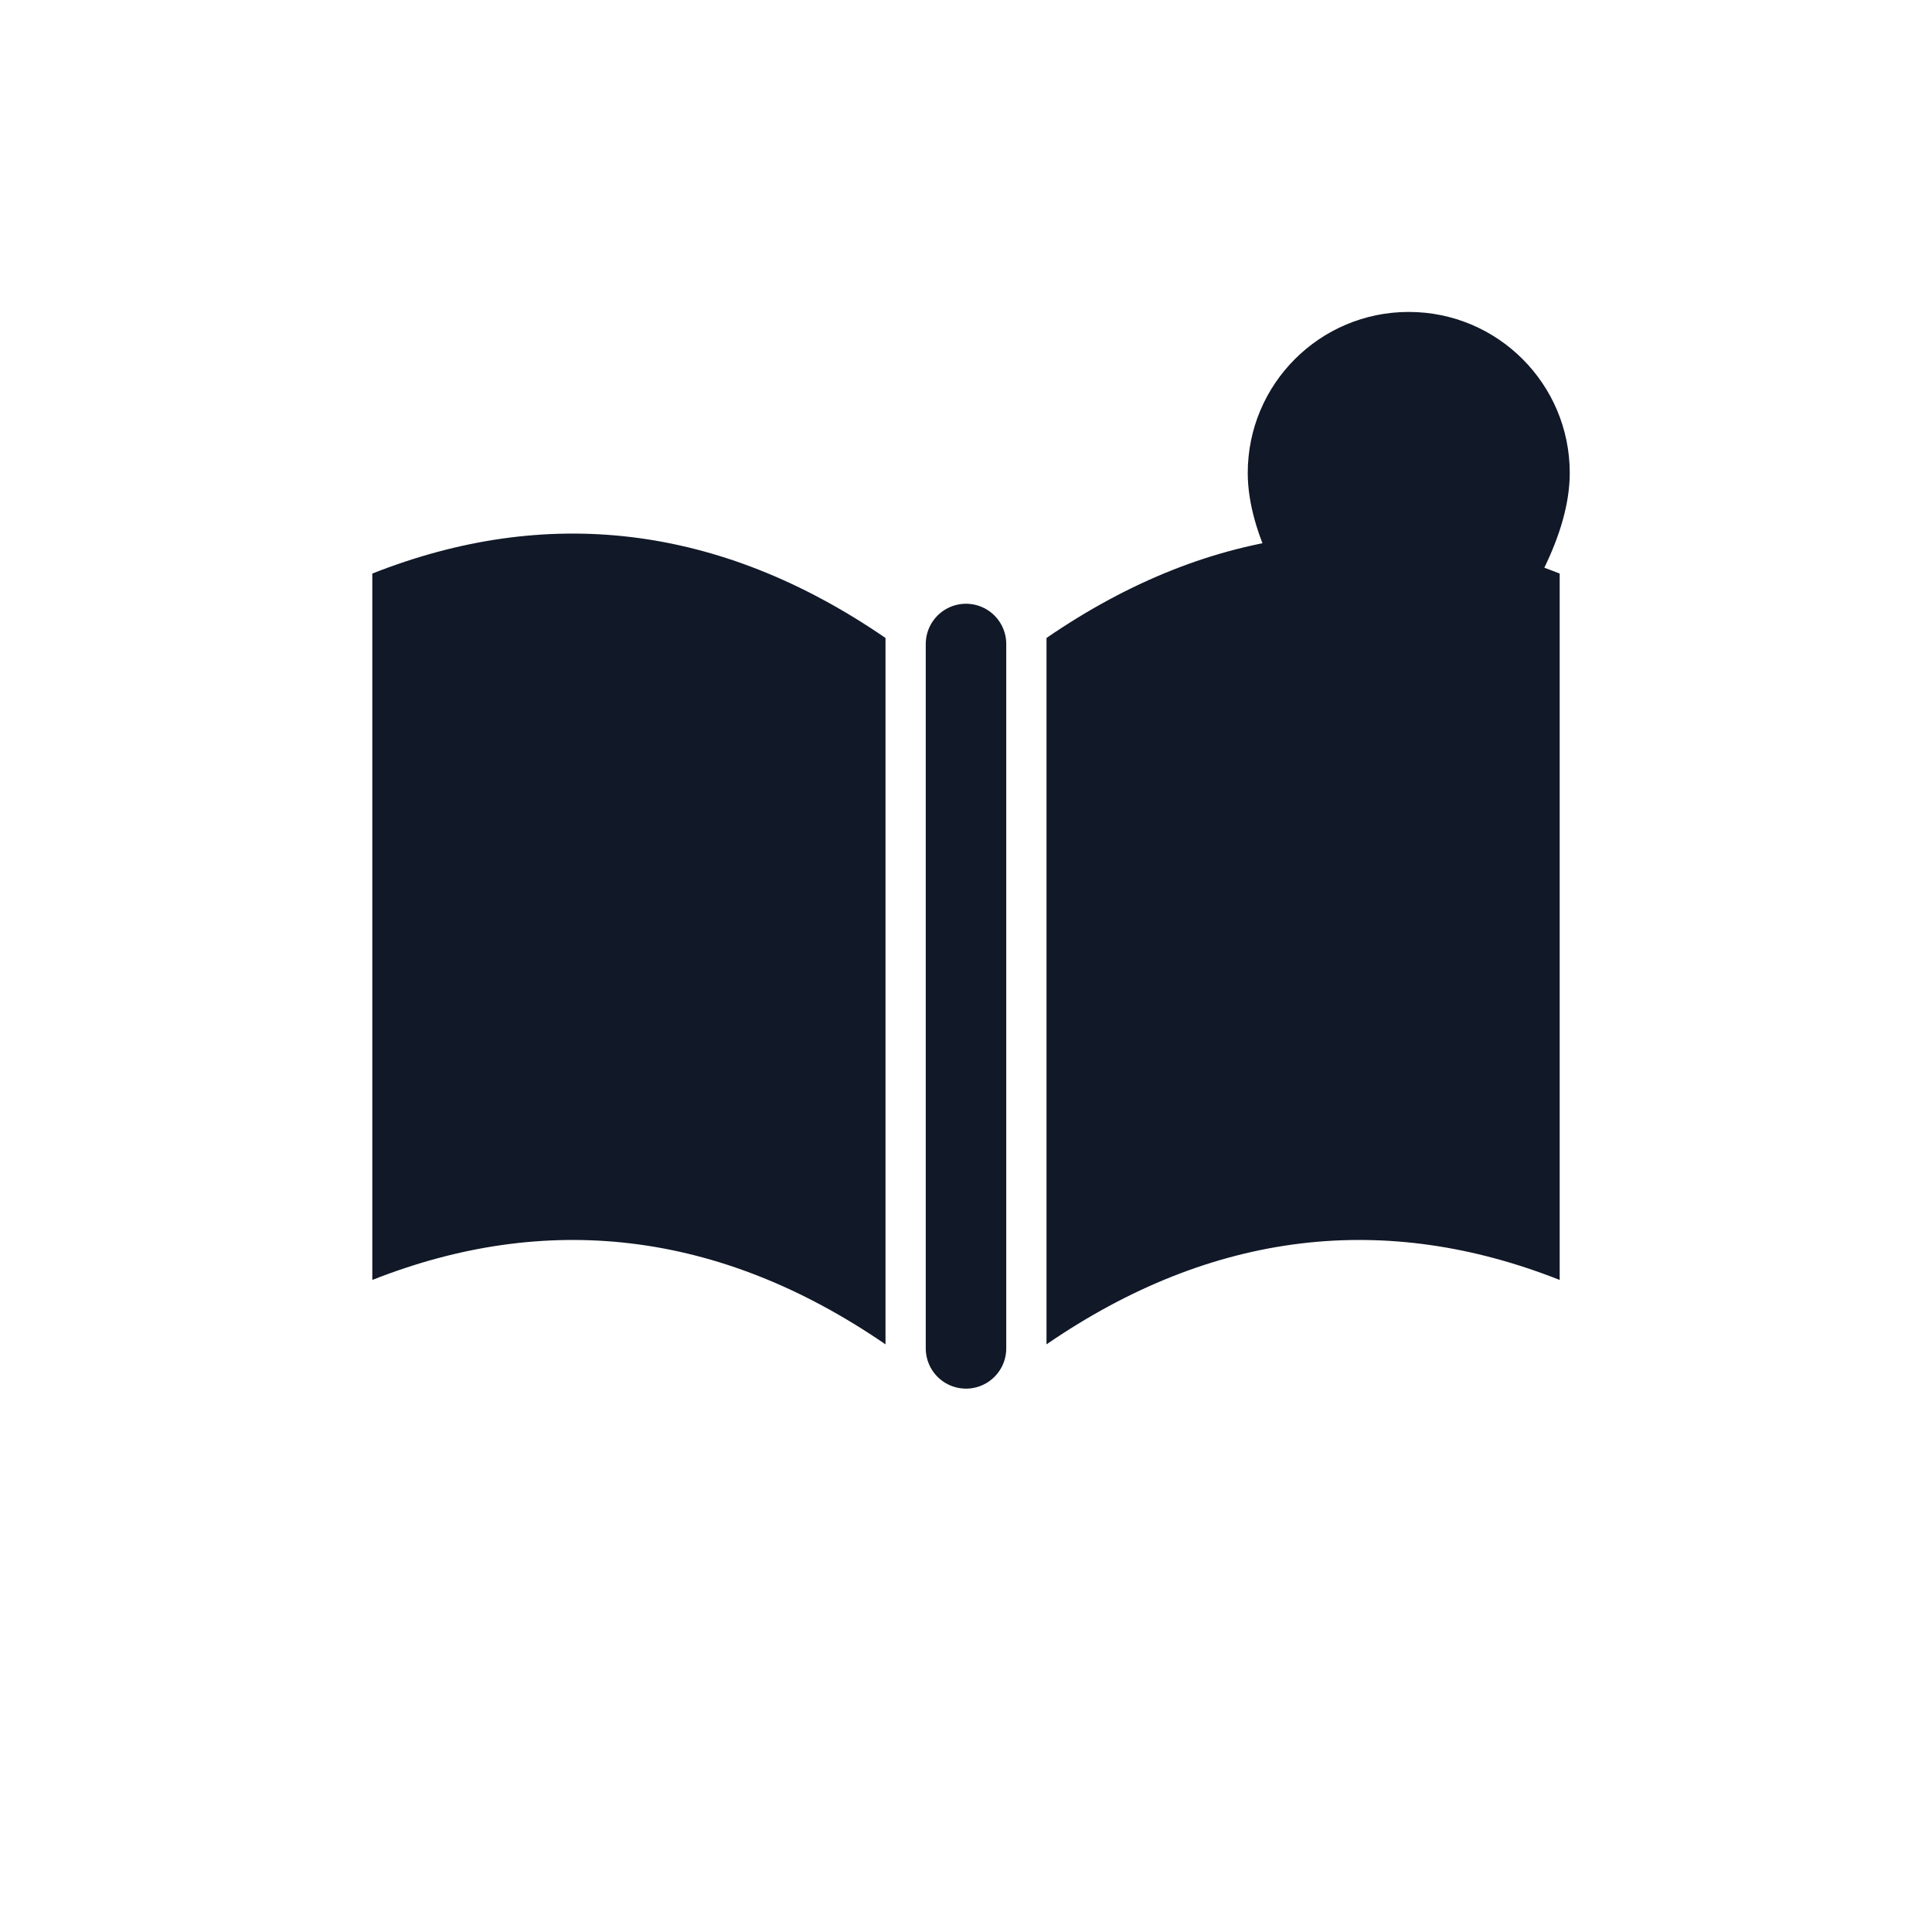
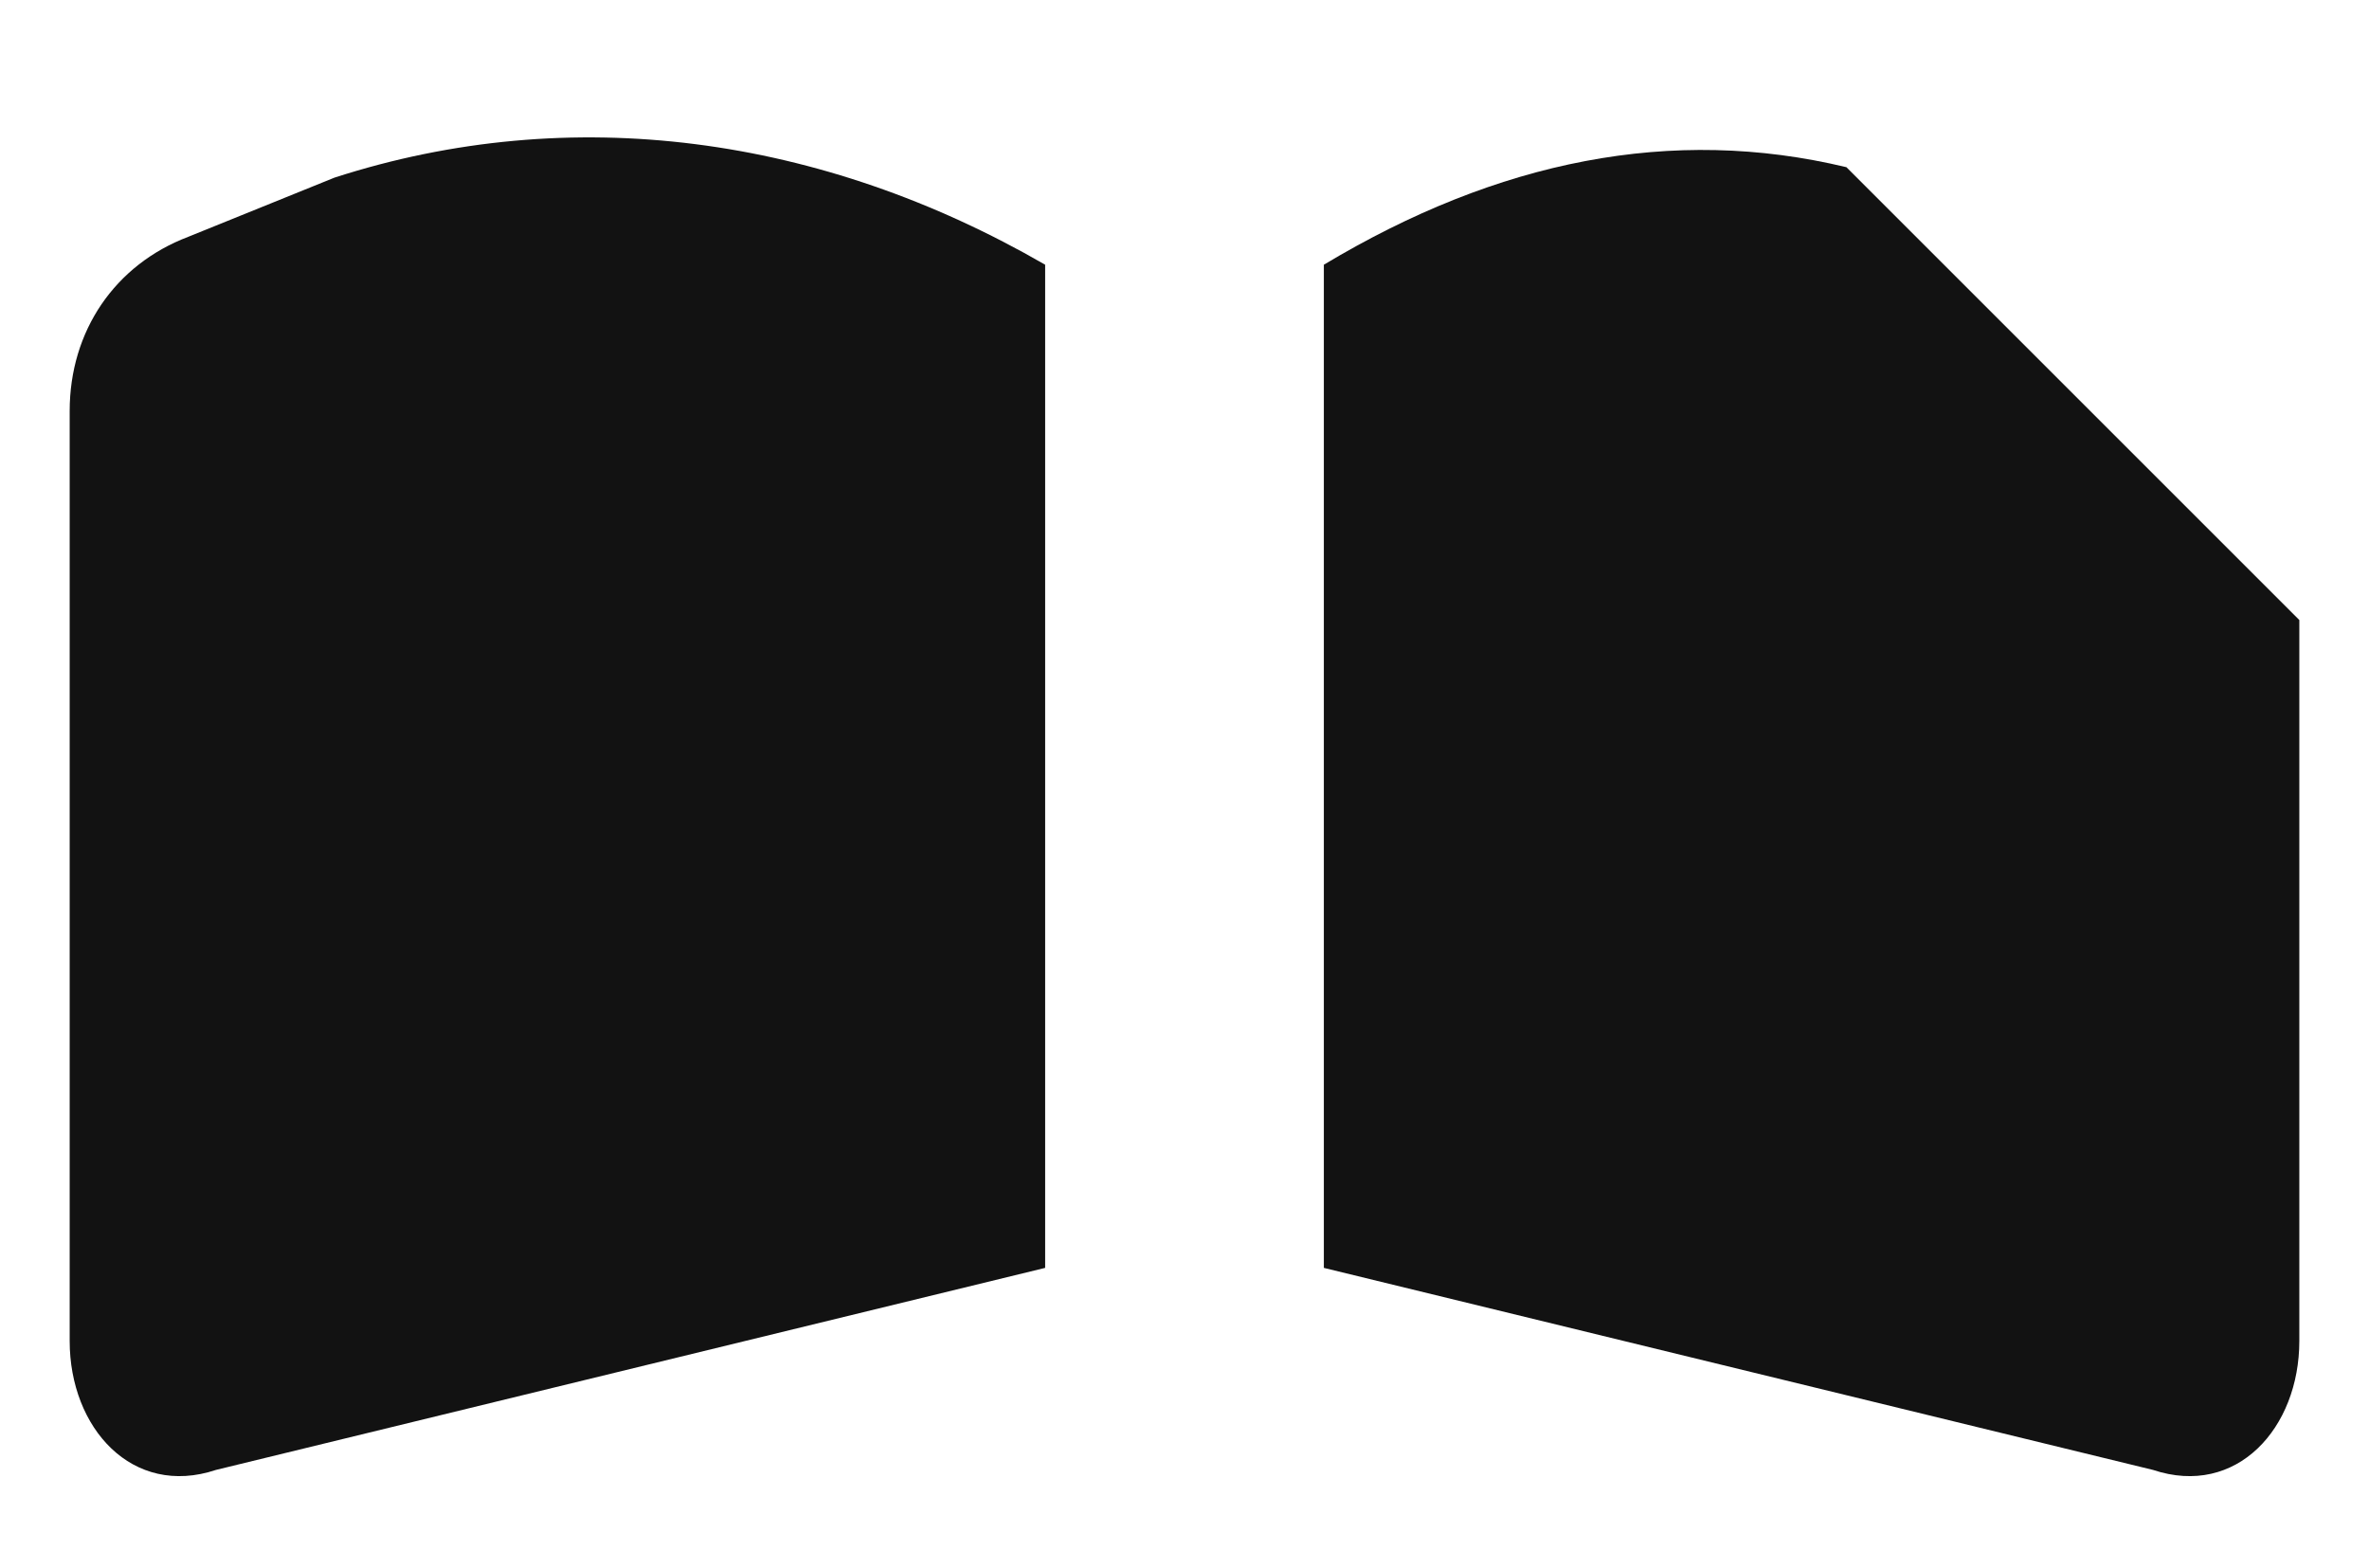
- <svg xmlns="http://www.w3.org/2000/svg" width="96" height="96" viewBox="0 0 96 96" role="img" aria-labelledby="title desc">
-   <path d="M18.5 28.5c8.6-3.4 17.2-2.5 25.5 3.2v35.1c-8.3-5.7-16.9-6.6-25.5-3.2V28.5Z" fill="#111827" />
-   <path d="M77.5 28.5c-8.6-3.4-17.2-2.5-25.5 3.2v35.1c8.3-5.7 16.9-6.6 25.5-3.2V28.5Z" fill="#111827" />
-   <path d="M48 32v35" stroke="#111827" stroke-width="4" stroke-linecap="round" />
-   <path d="M70 15.5a8 8 0 0 0-8 8c0 6.1 8 13.5 8 13.5s8-7.4 8-13.5a8 8 0 0 0-8-8Z" fill="#111827" />
+ <svg xmlns="http://www.w3.org/2000/svg" viewBox="14 23 68 45" width="68" height="45" role="img" aria-labelledby="brand-title brand-desc">
+   <path d="M44 30.6C37.6 26.9 30.4 25.9 23.6 28.1L19.4 29.8C17.3 30.6 16 32.5 16 34.8V61.5C16 64 17.8 66 20.2 65.2L44 59.4Z" fill="#121212" />
+   <path d="M52 30.6C57 27.6 62 26.6 67 27.8L80 40.8V61.5C80 64 78.2 66 75.8 65.2L52 59.4Z" fill="#121212" />
</svg>
